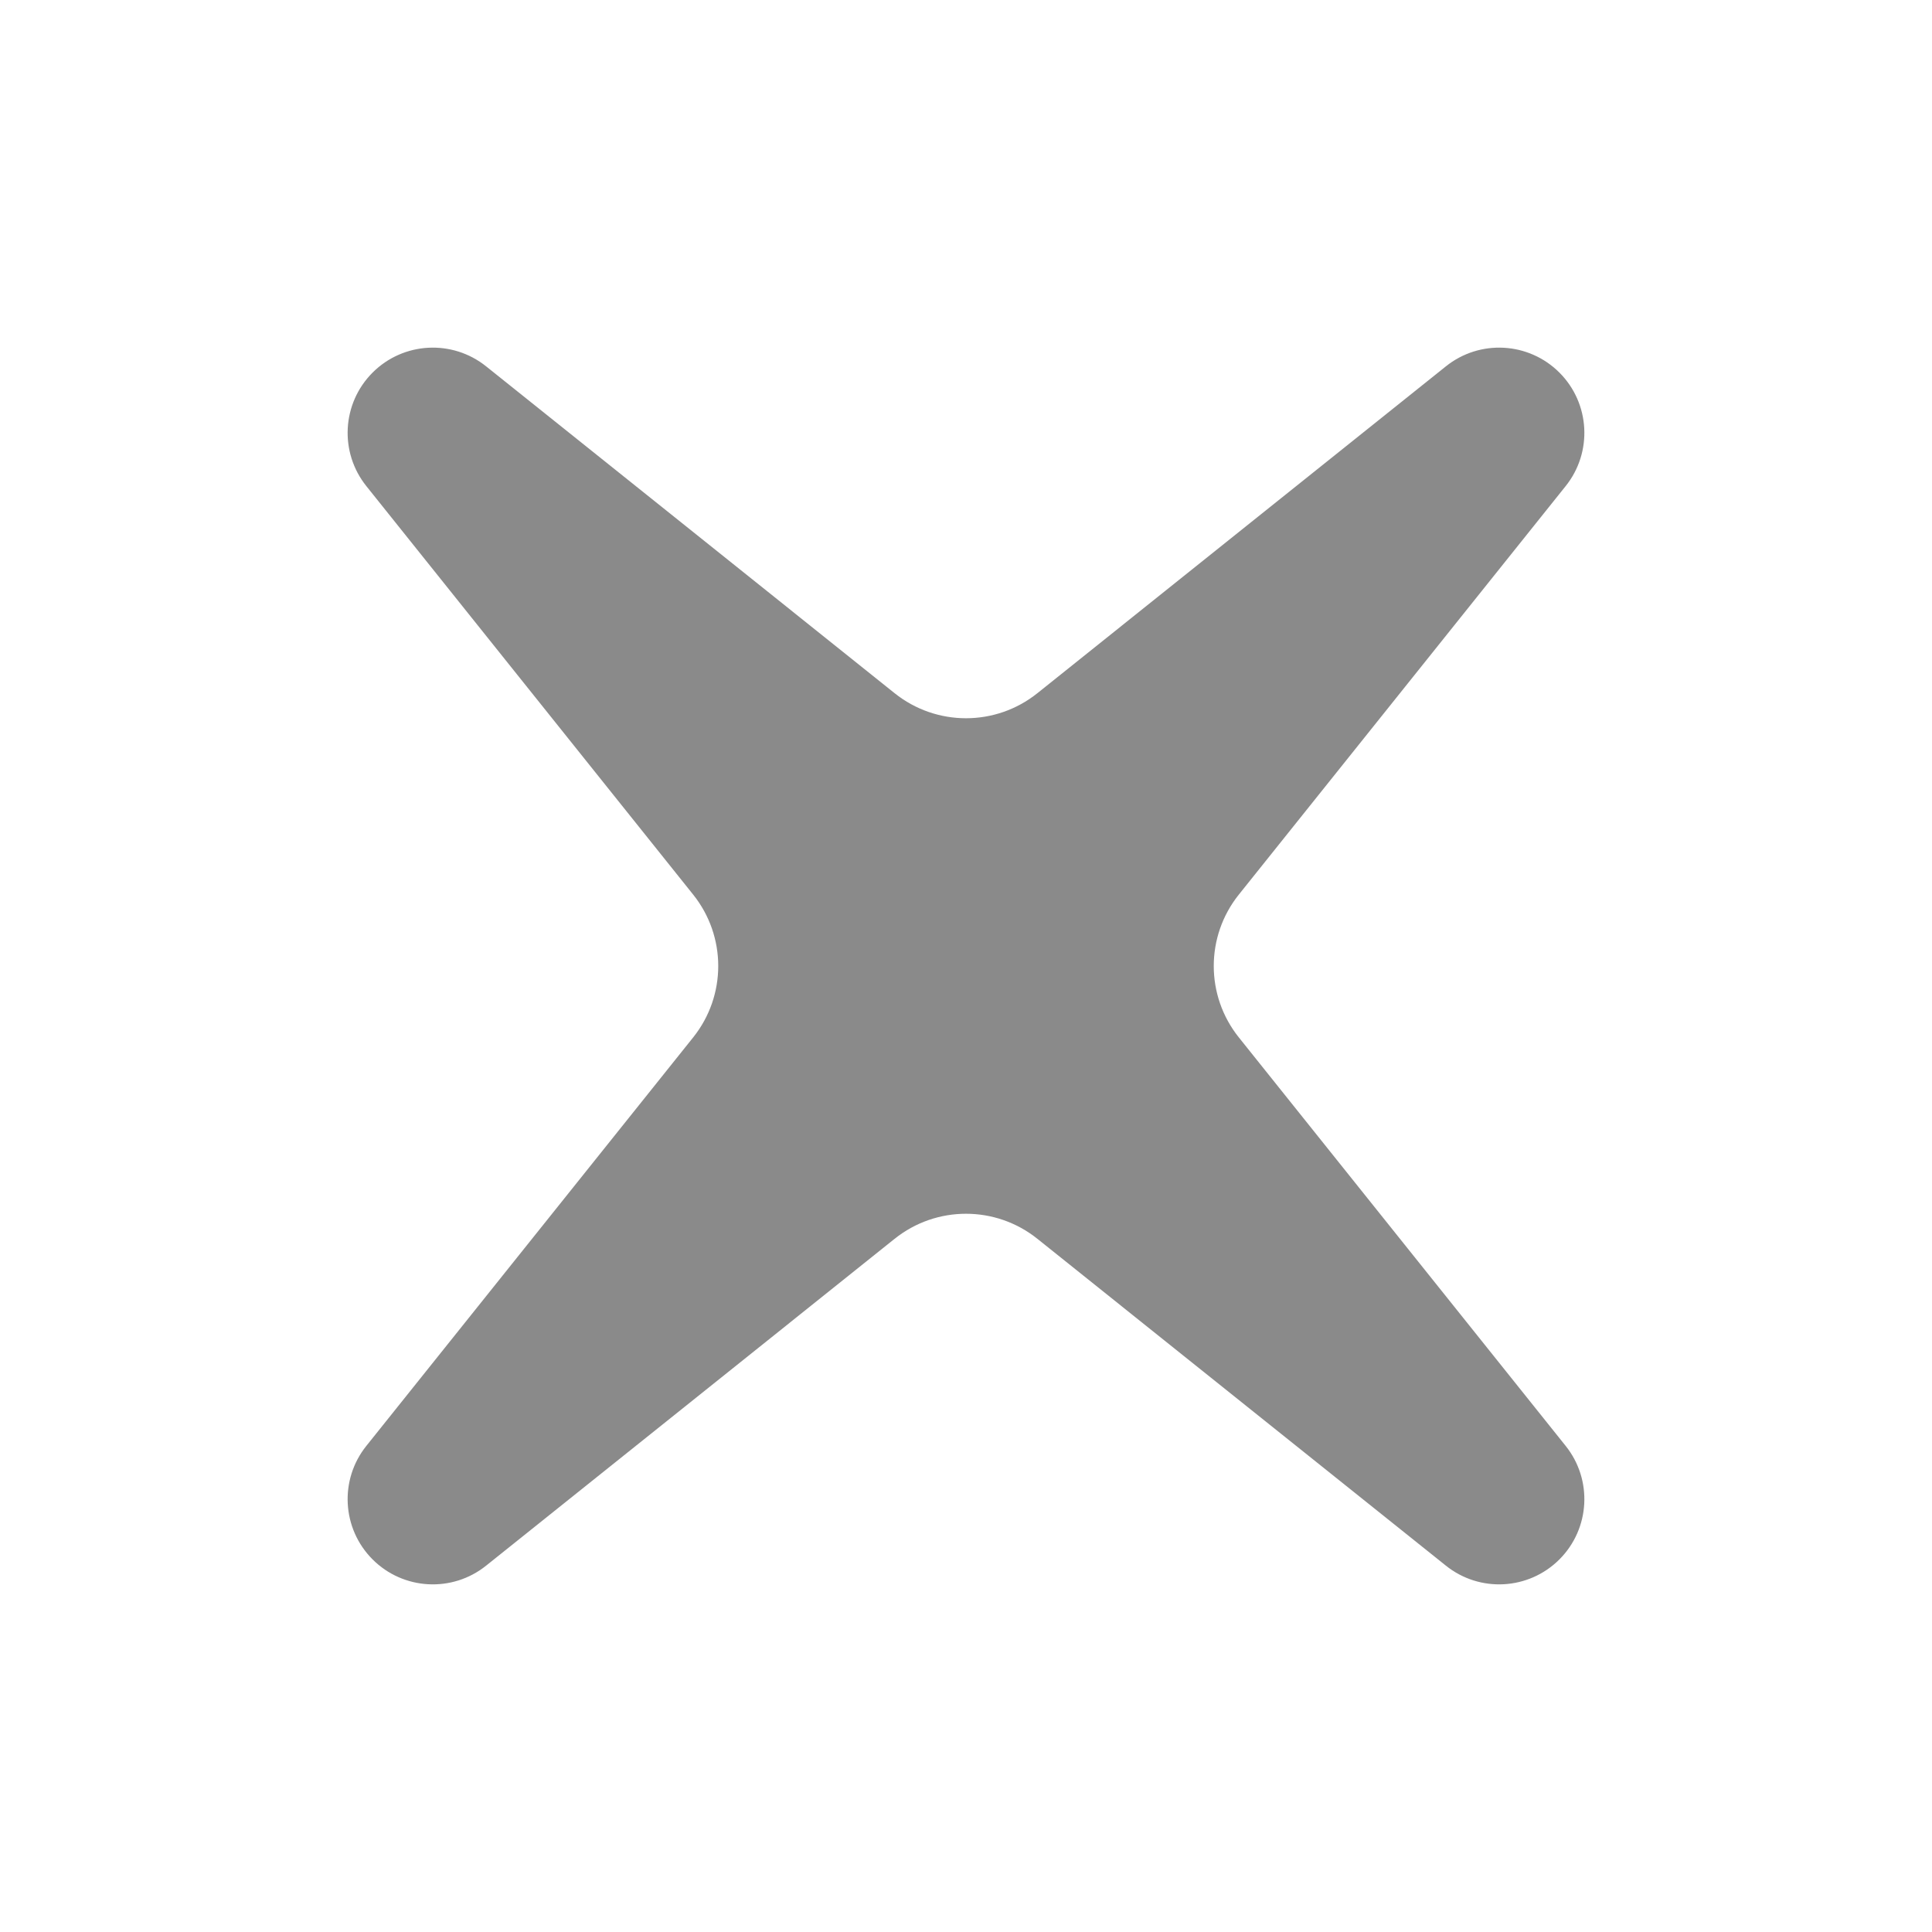
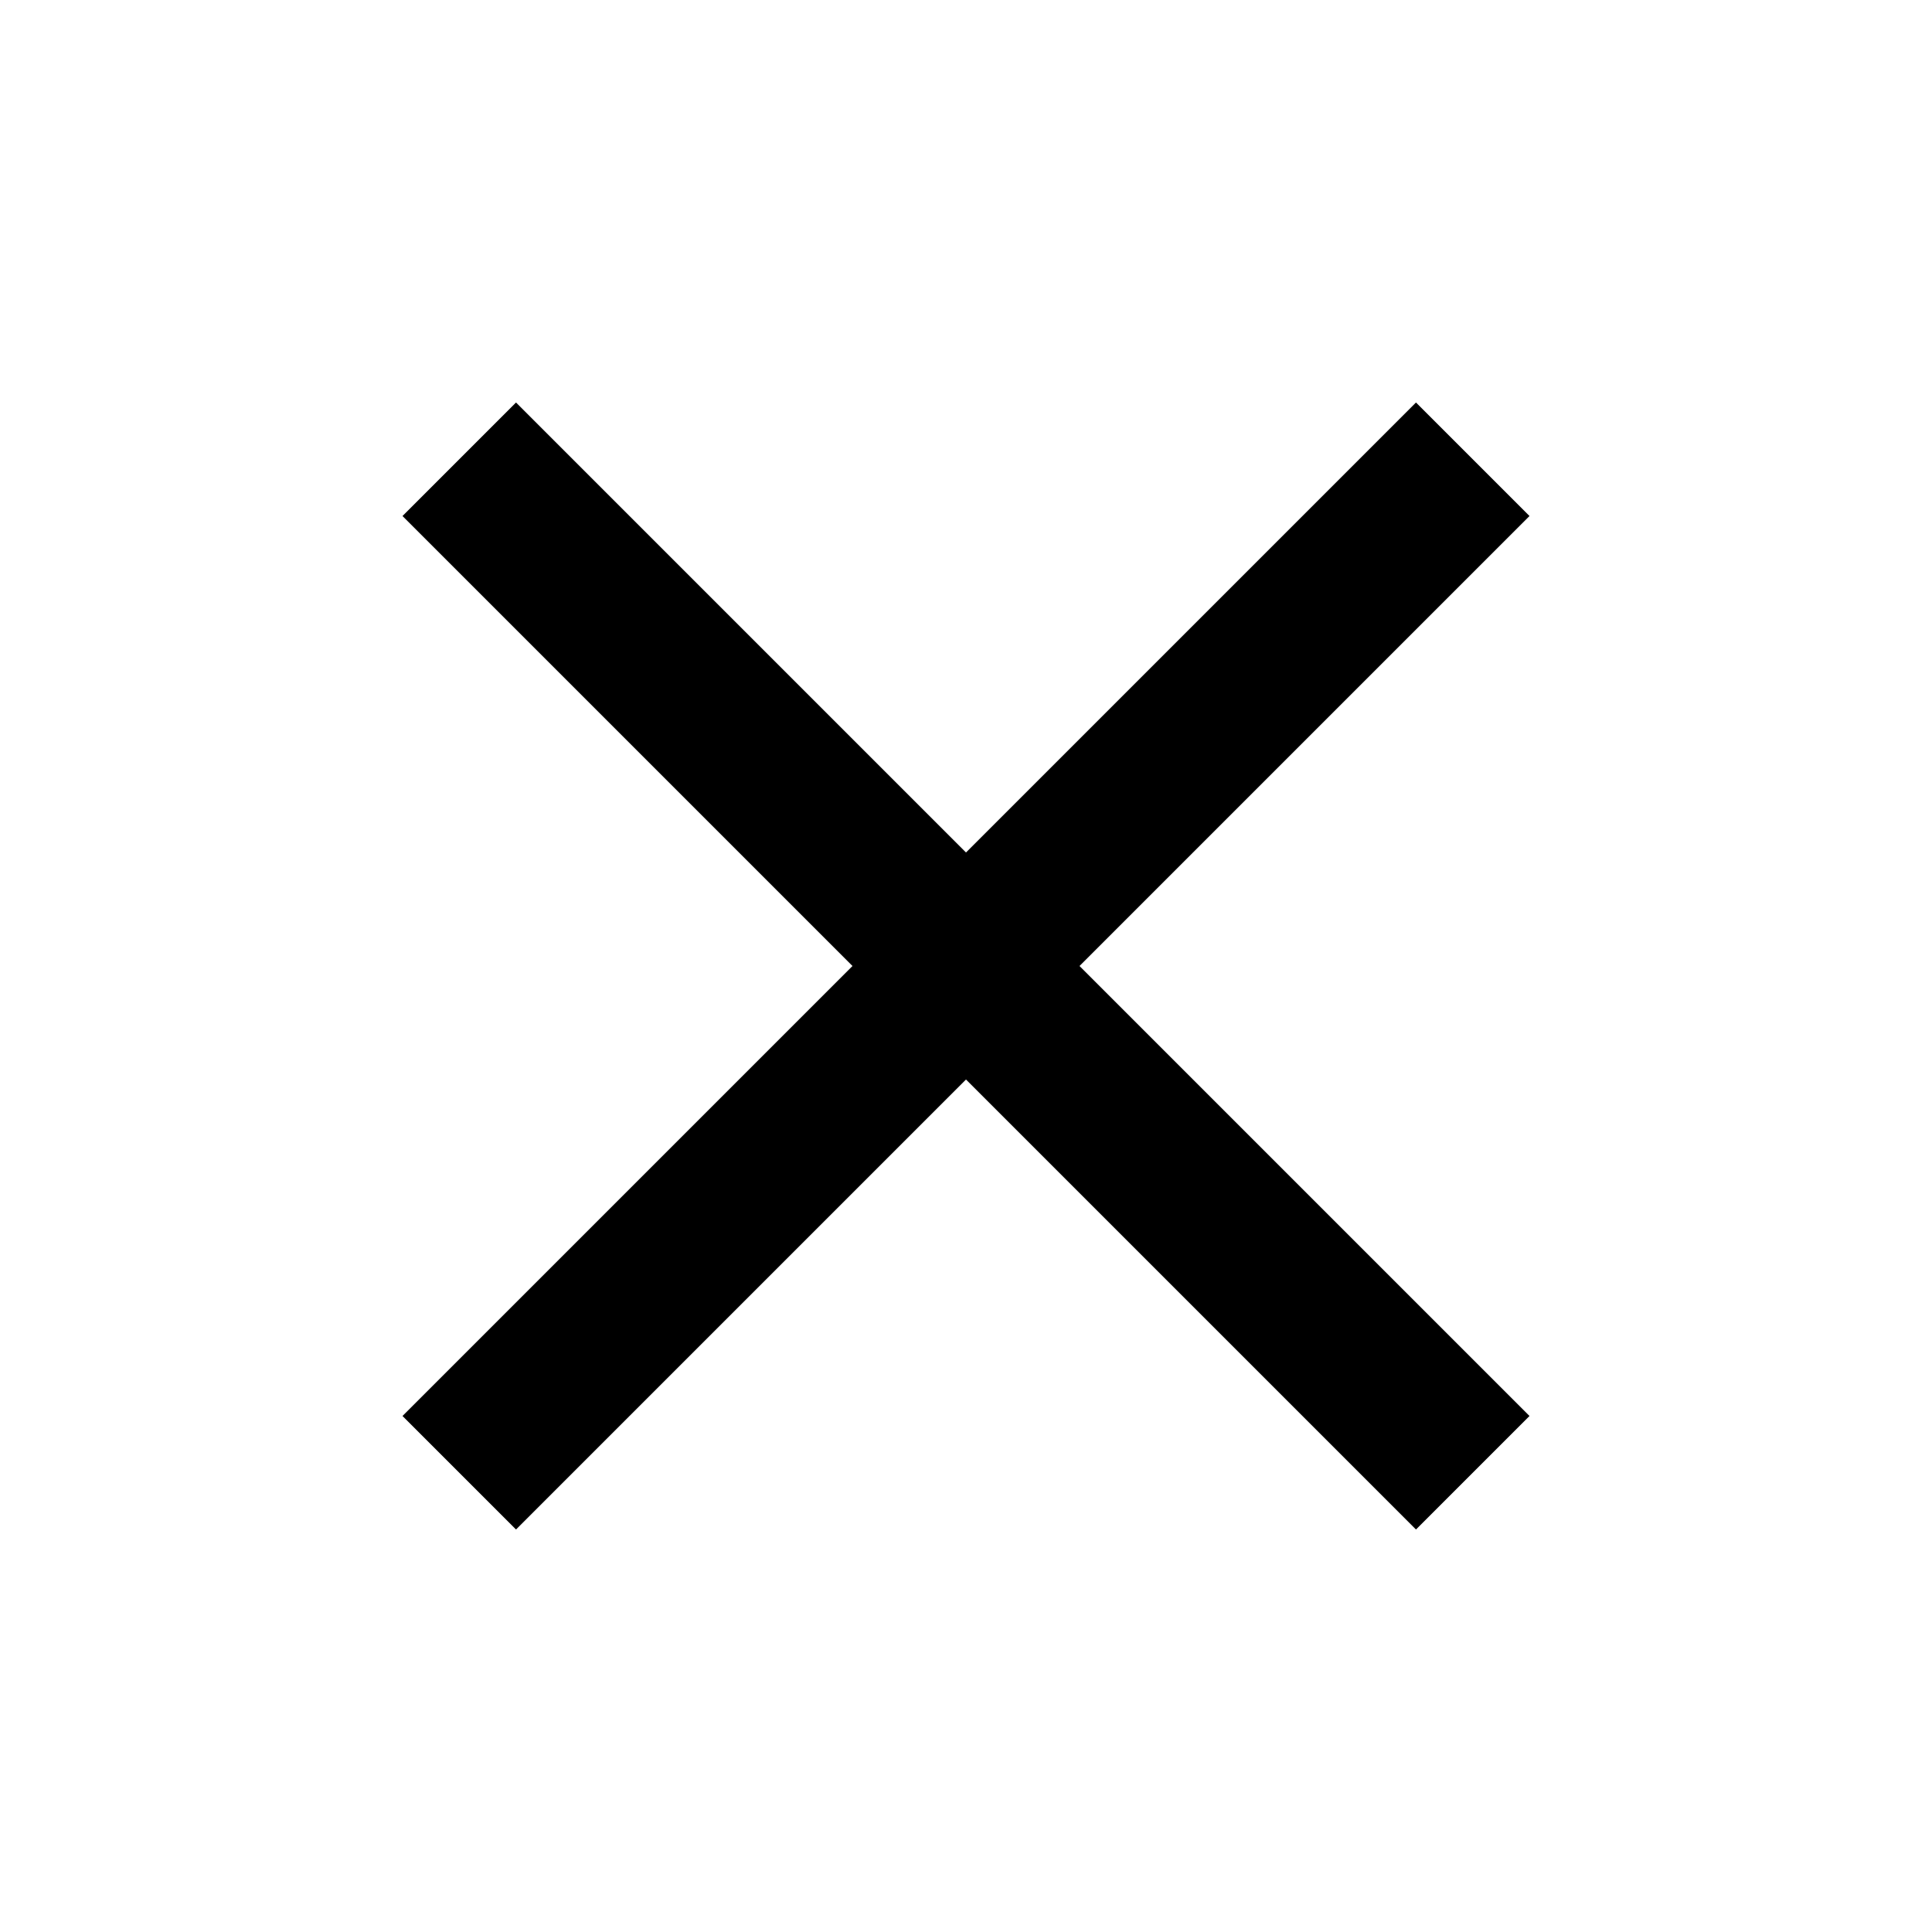
- <svg xmlns="http://www.w3.org/2000/svg" t="1571837308761" class="icon" viewBox="0 0 1024 1024" version="1.1" p-id="7900" width="32" height="32">
-   <defs>
-     <style type="text/css" />
-   </defs>
-   <path d="M656.589 549.827l173.199 216.474a45.158 45.158 0 0 1-63.488 63.488l-216.474-173.199a60.539 60.539 0 0 0-75.653 0l-216.474 173.199a45.158 45.158 0 0 1-63.488-63.488l173.199-216.474a60.539 60.539 0 0 0 0-75.653l-173.199-216.474a45.158 45.158 0 0 1 63.488-63.488l216.474 173.199a60.539 60.539 0 0 0 75.653 0l216.474-173.199a45.158 45.158 0 0 1 63.488 63.488l-173.199 216.474a60.539 60.539 0 0 0 0 75.653z" p-id="7901" fill="#8a8a8a" />
+ <svg xmlns="http://www.w3.org/2000/svg" version="1.1" width="24" height="24" viewBox="0 0 24 24">
+   <path d="M19,6.41L17.59,5L12,10.59L6.41,5L5,6.41L10.59,12L5,17.59L6.41,19L12,13.41L17.59,19L19,17.59L13.41,12L19,6.41Z" />
</svg>
